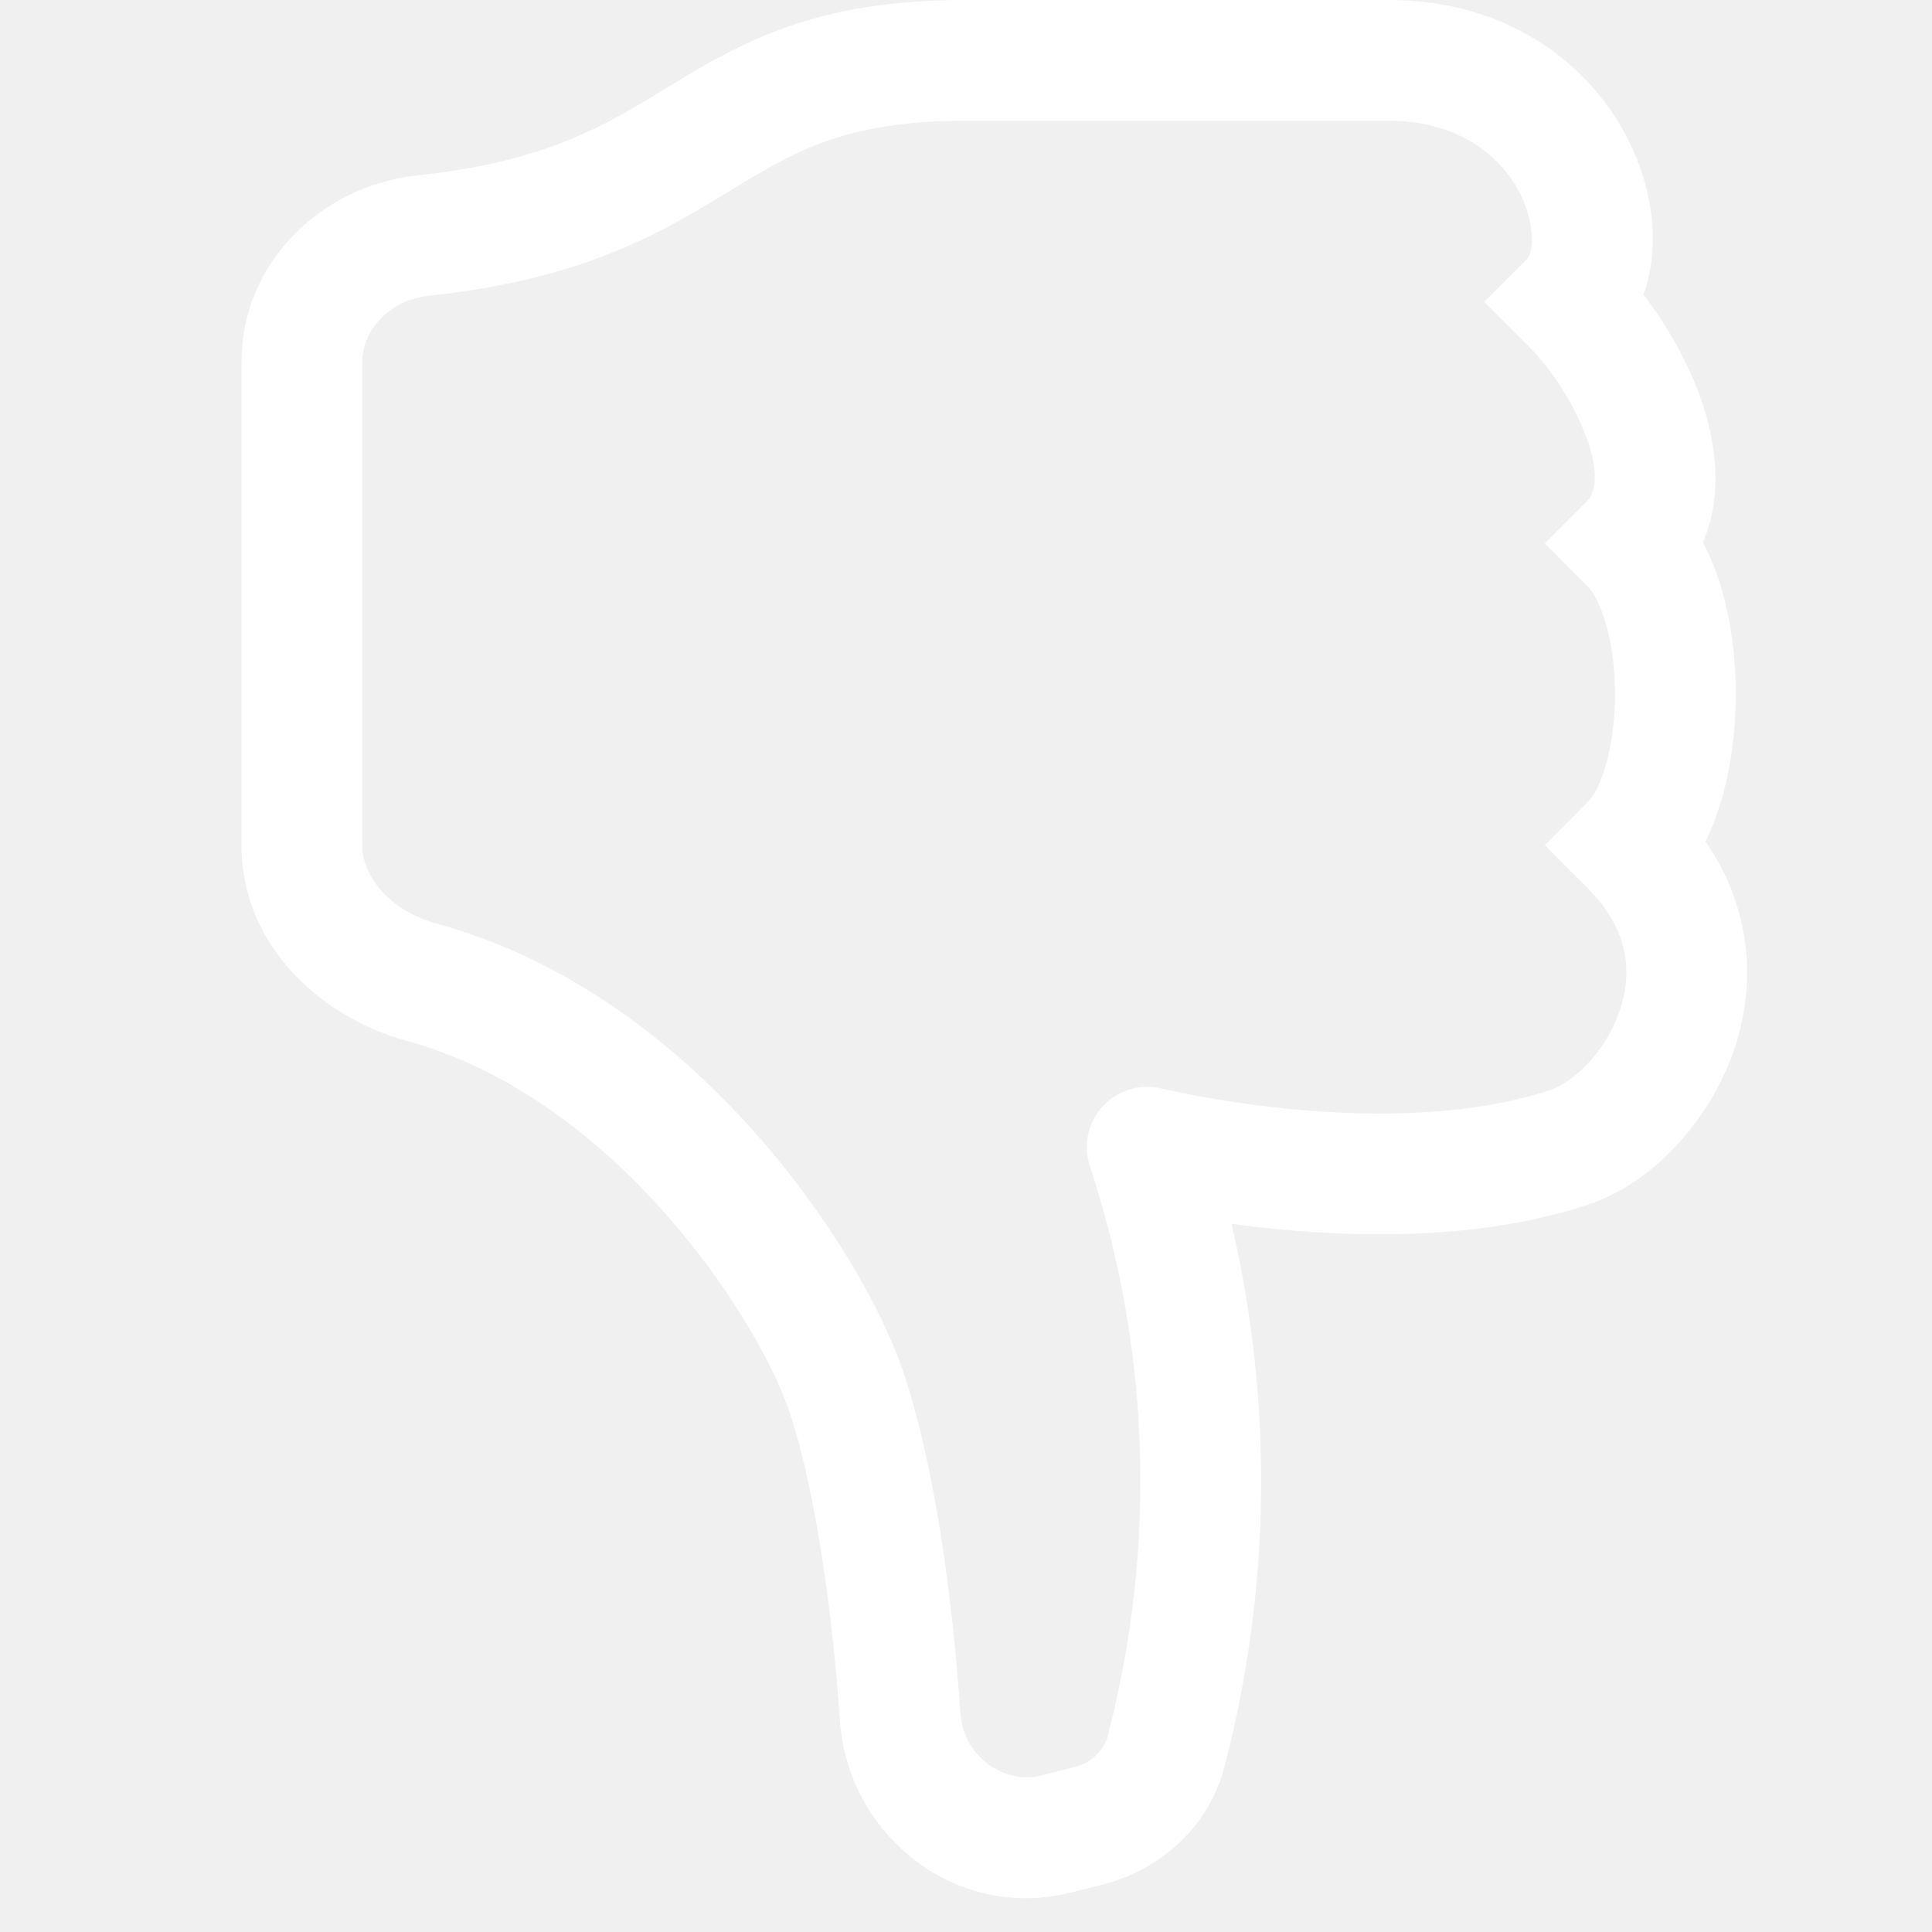
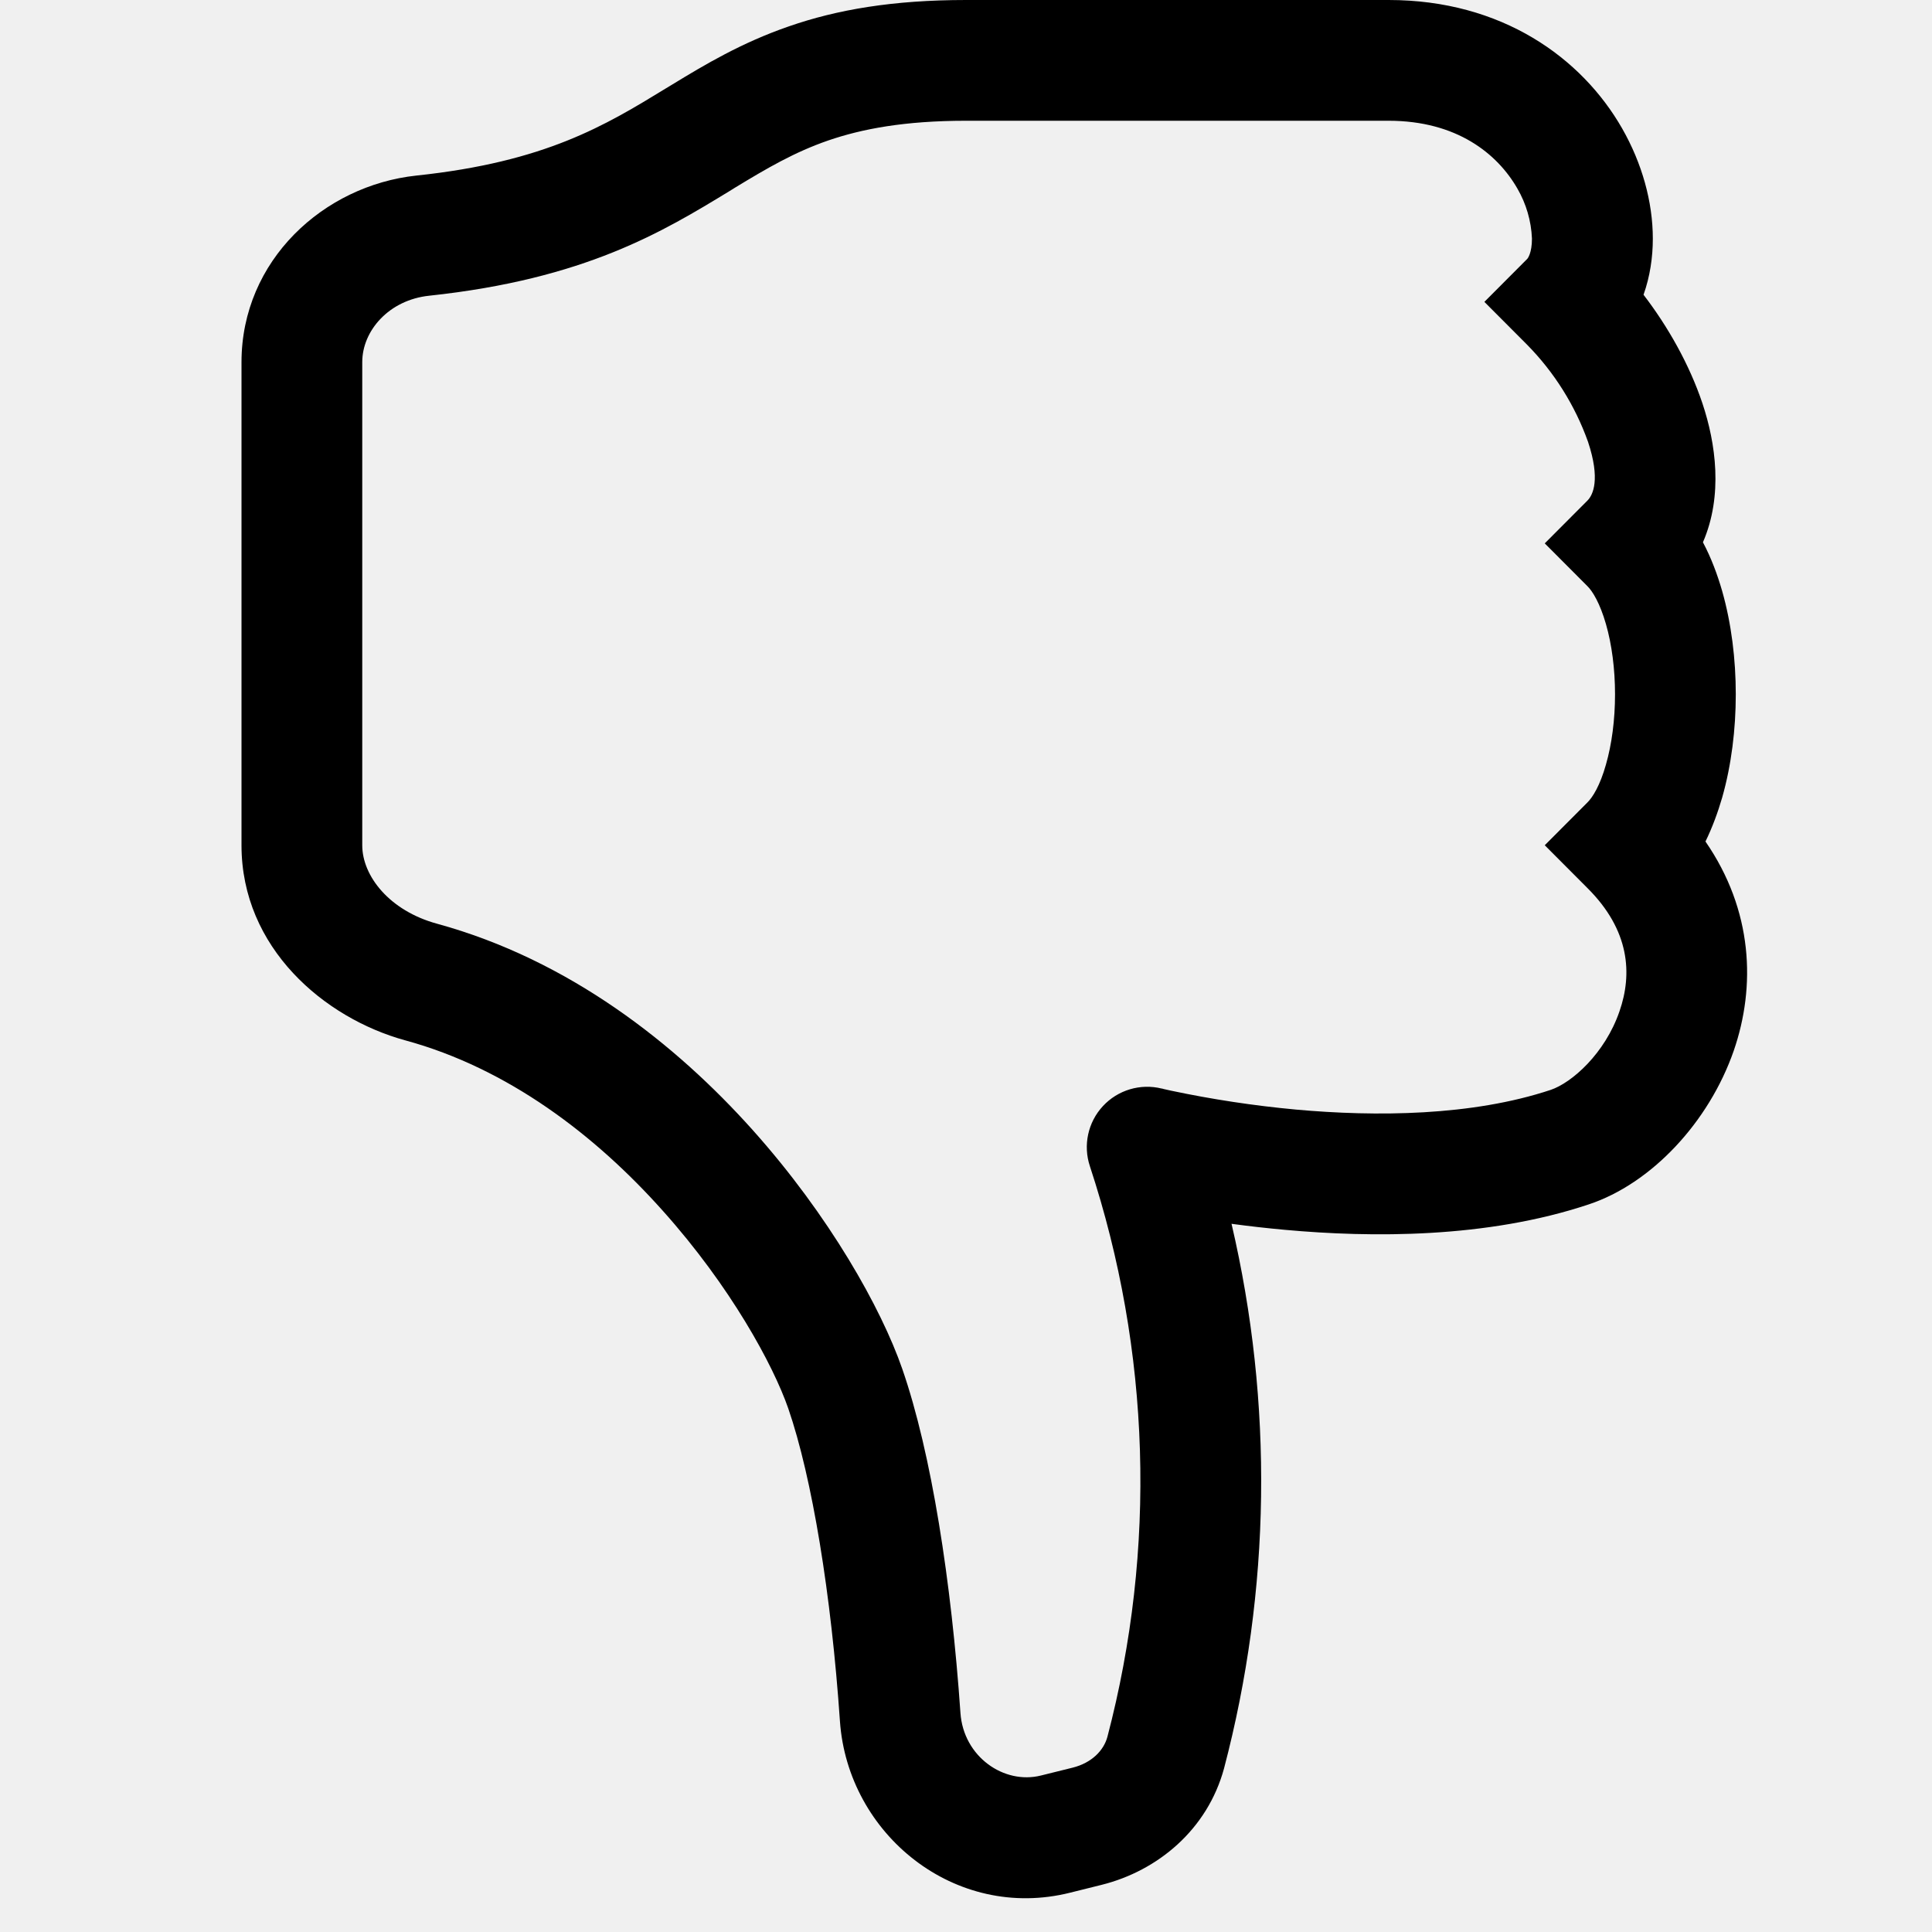
- <svg xmlns="http://www.w3.org/2000/svg" width="16" height="16" fill="white" class="bi bi-hand-thumbs-down" viewBox="0 0 16 16">
+ <svg xmlns="http://www.w3.org/2000/svg" width="16" height="16" fill="currentColor" class="bi bi-hand-thumbs-down" viewBox="0 0 16 16">
  <path d="M8.864 15.674c-.956.24-1.843-.484-1.908-1.42-.072-1.05-.23-2.015-.428-2.59-.125-.36-.479-1.012-1.04-1.638-.557-.624-1.282-1.179-2.131-1.41C2.685 8.432 2 7.85 2 7V3c0-.845.682-1.464 1.448-1.546 1.07-.113 1.564-.415 2.068-.723l.048-.029c.272-.166.578-.349.97-.484C6.931.08 7.395 0 8 0h3.5c.937 0 1.599.478 1.934 1.064.164.287.254.607.254.913 0 .152-.023.312-.077.464.201.262.38.577.488.9.11.33.172.762.004 1.15.069.13.12.268.159.403.077.27.113.567.113.856s-.036.586-.113.856c-.035.12-.08.244-.138.363.394.571.418 1.2.234 1.733-.206.592-.682 1.1-1.2 1.272-.847.283-1.803.276-2.516.211a10 10 0 0 1-.443-.05 9.36 9.36 0 0 1-.062 4.51c-.138.508-.55.848-1.012.964zM11.5 1H8c-.51 0-.863.068-1.14.163-.281.097-.506.229-.776.393l-.04.025c-.555.338-1.198.73-2.49.868-.333.035-.554.29-.554.55V7c0 .255.226.543.62.65 1.095.3 1.977.997 2.614 1.709.635.71 1.064 1.475 1.238 1.977.243.7.407 1.768.482 2.85.025.362.36.595.667.518l.262-.065c.16-.04.258-.144.288-.255a8.34 8.34 0 0 0-.145-4.726.5.5 0 0 1 .595-.643h.003l.014.004.058.013a9 9 0 0 0 1.036.157c.663.06 1.457.054 2.11-.163.175-.059.45-.301.57-.651.107-.308.087-.67-.266-1.021L12.793 7l.353-.354c.043-.042.105-.14.154-.315.048-.167.075-.37.075-.581s-.027-.414-.075-.581c-.05-.174-.111-.273-.154-.315l-.353-.354.353-.354c.047-.047.109-.176.005-.488a2.2 2.2 0 0 0-.505-.804l-.353-.354.353-.354c.006-.005.041-.05.041-.17a.9.9 0 0 0-.121-.415C12.4 1.272 12.063 1 11.5 1" />
</svg>
